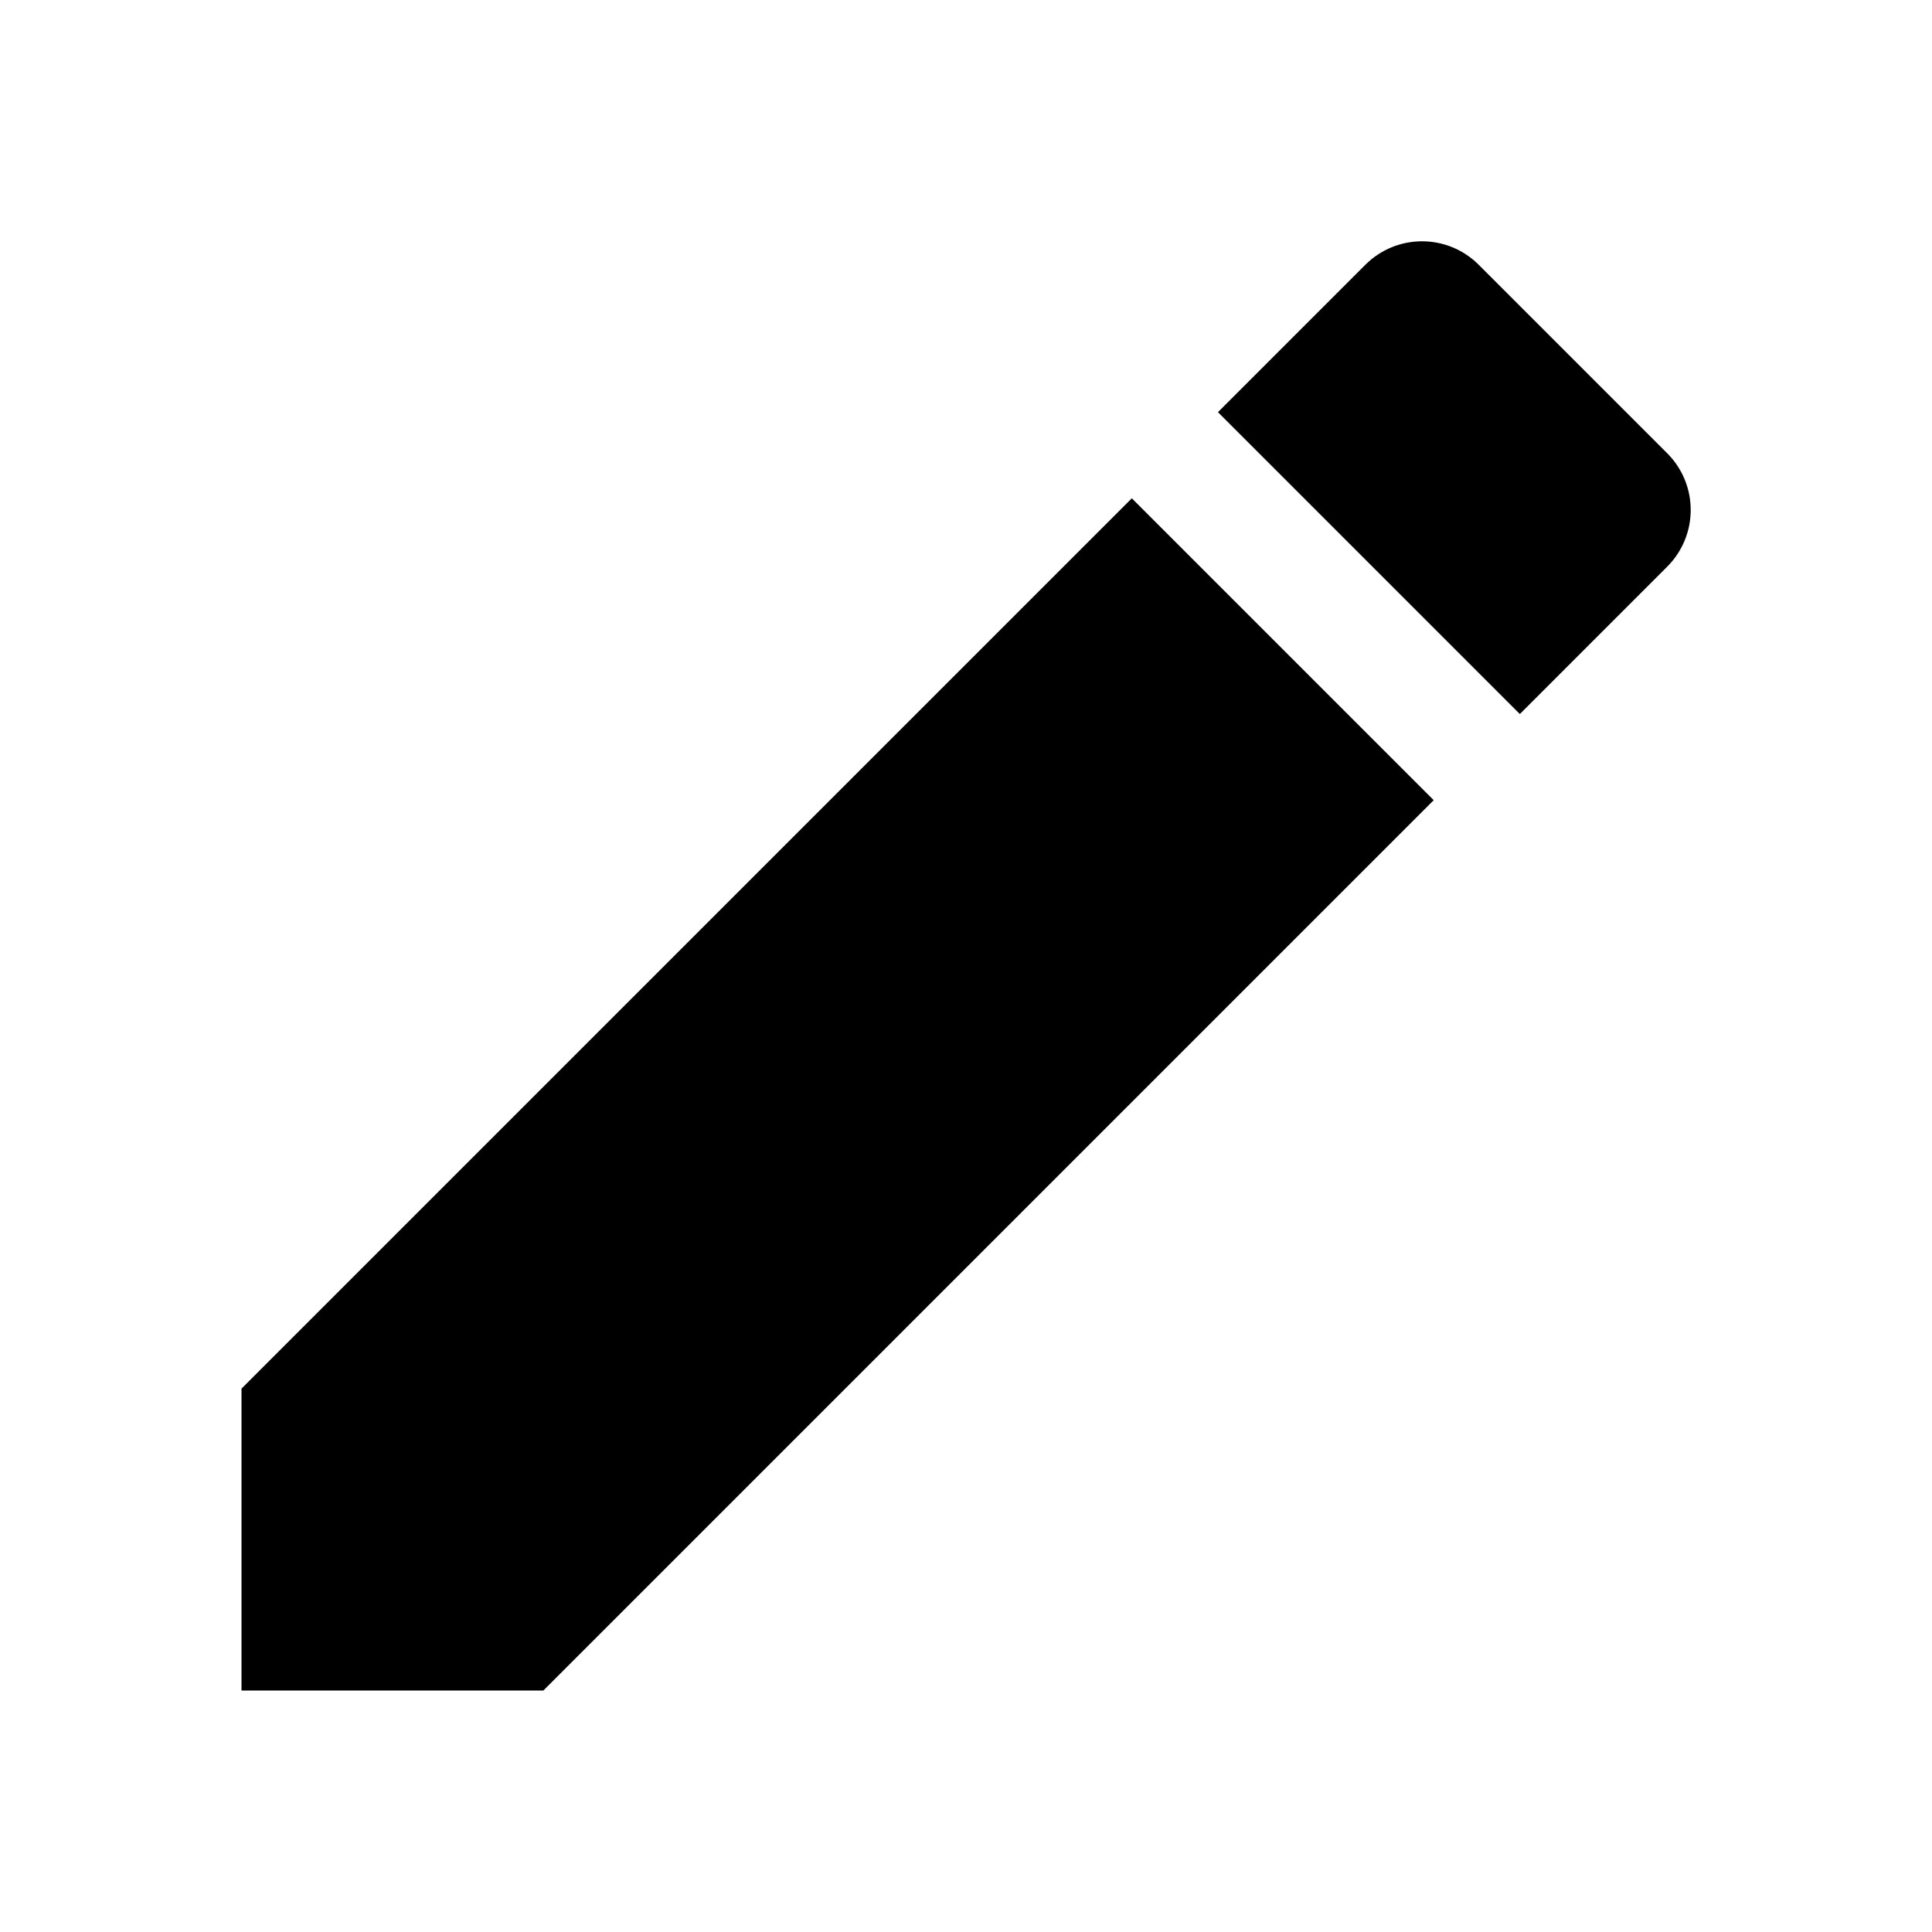
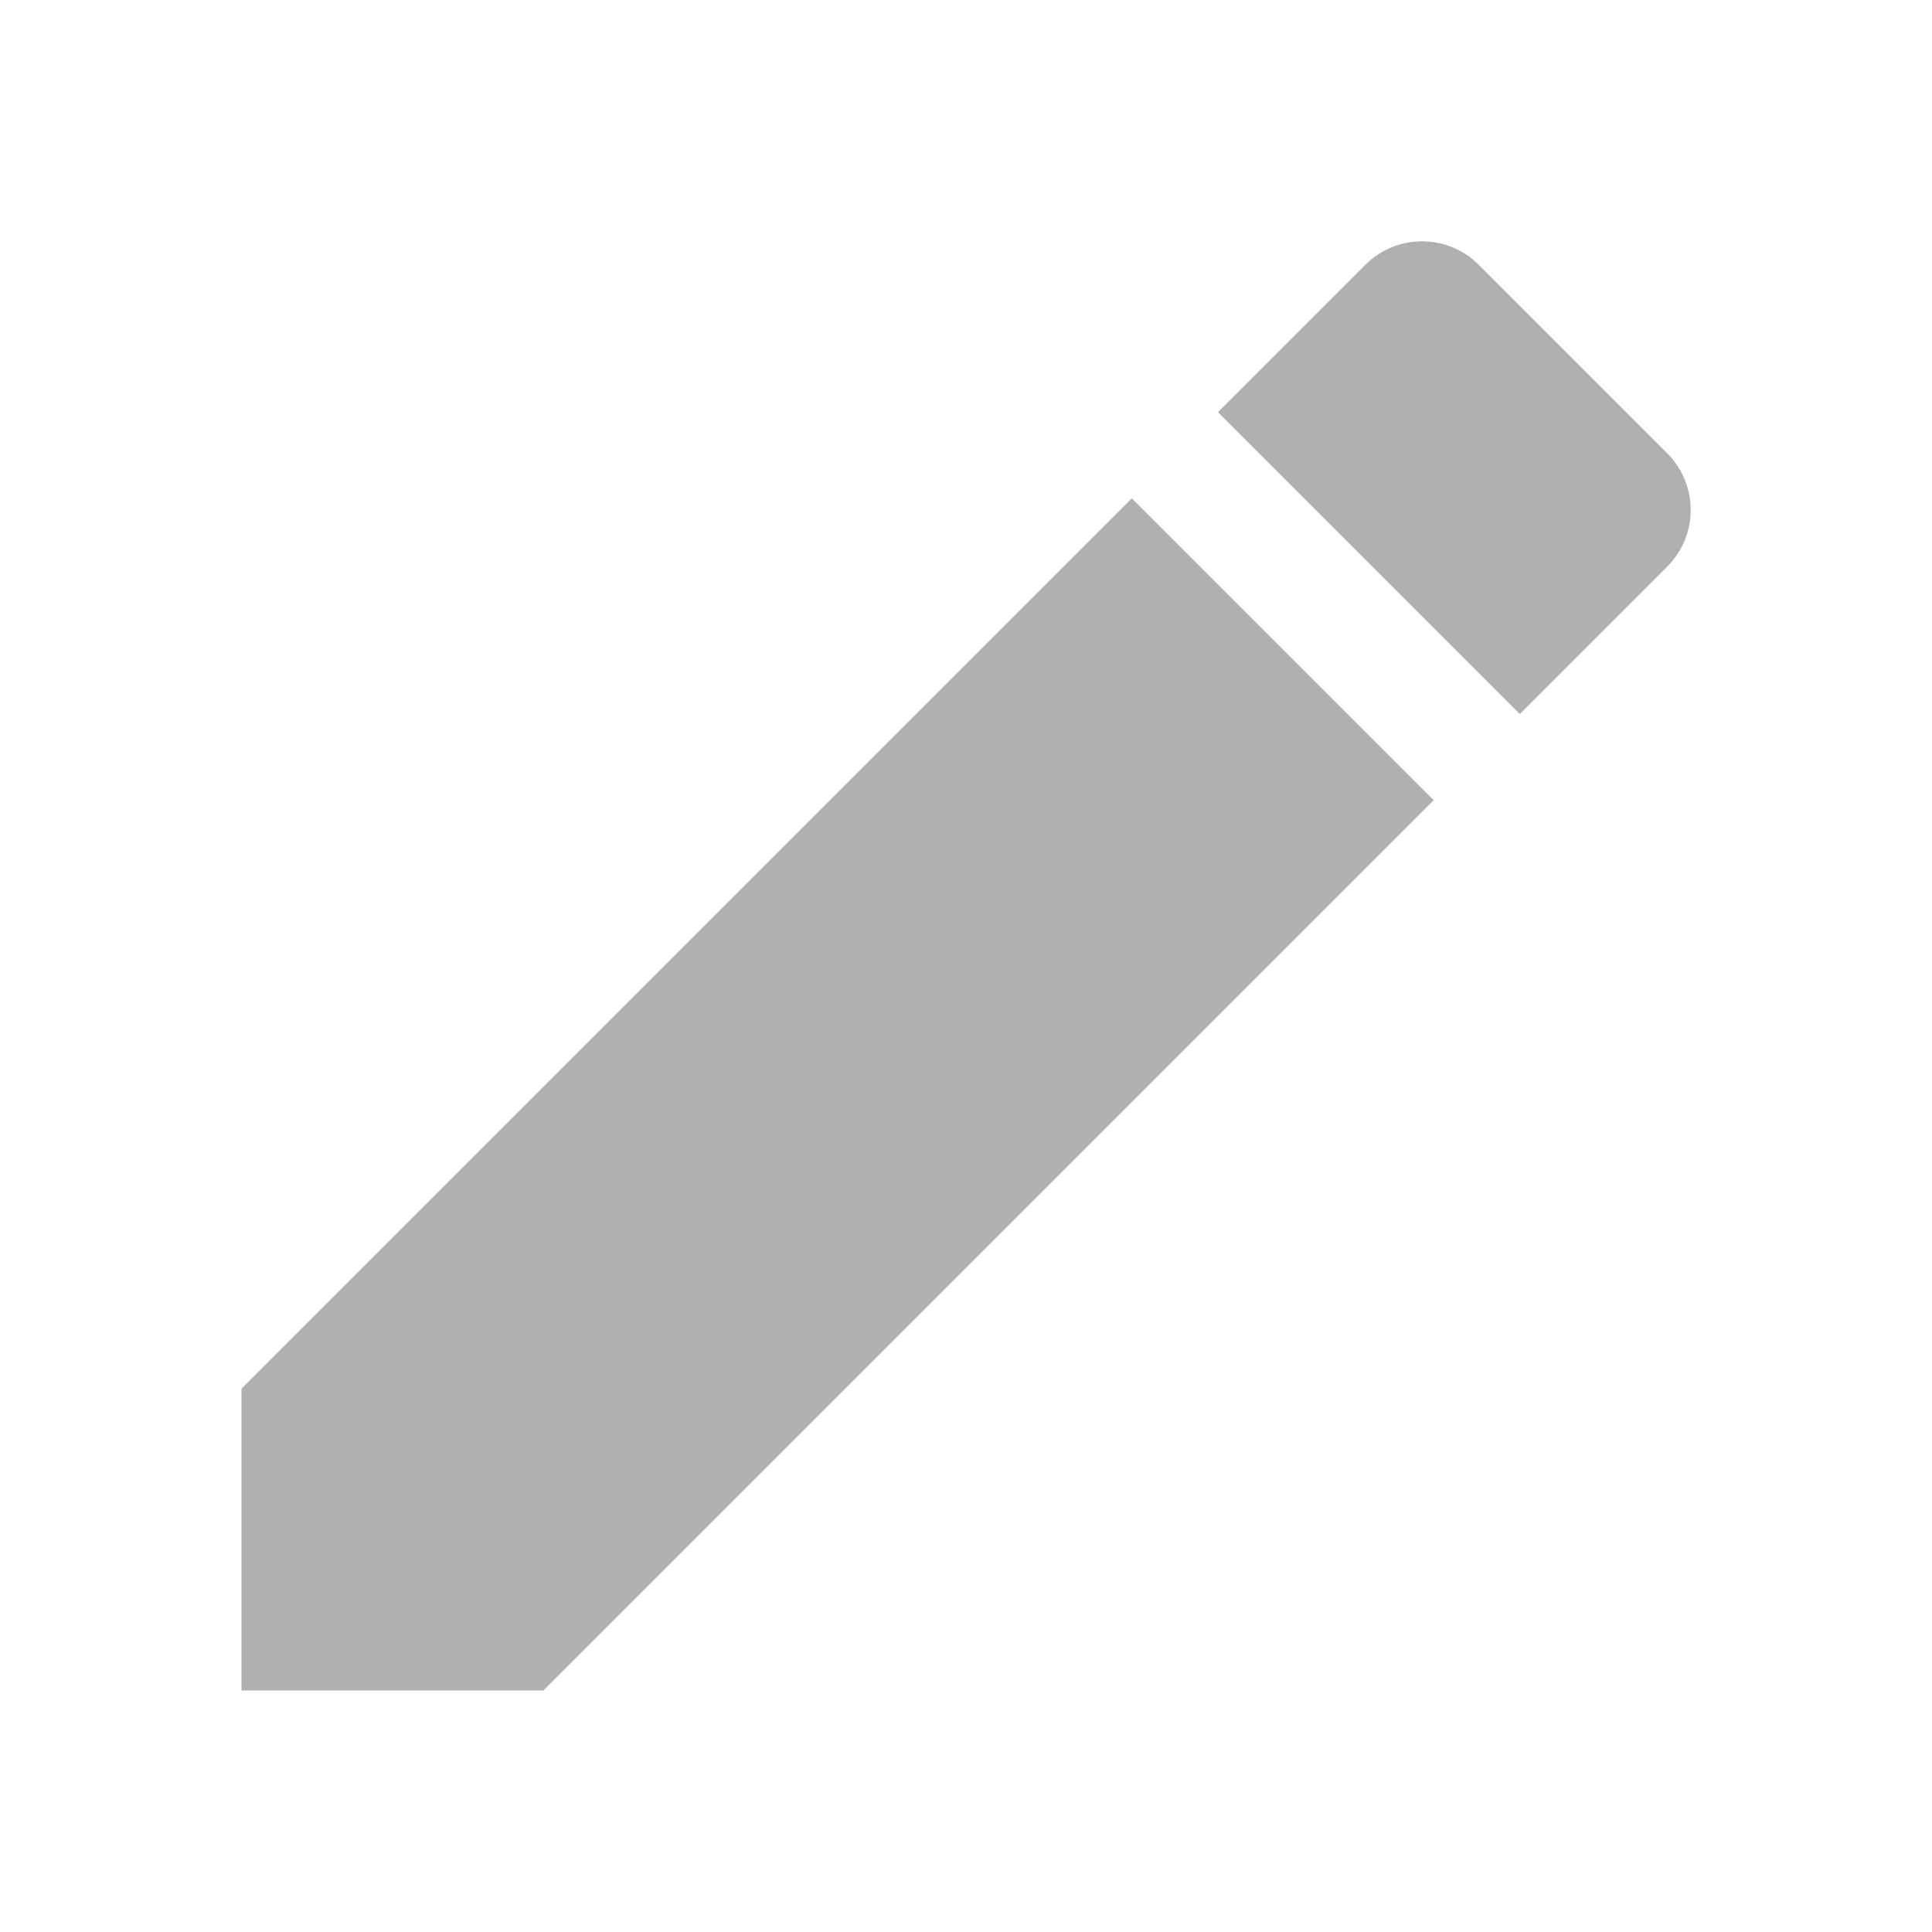
- <svg xmlns="http://www.w3.org/2000/svg" id="create" fill="#000000" height="24" viewBox="0 0 24 24" width="24">
+ <svg xmlns="http://www.w3.org/2000/svg" id="create" fill="#757575" fill-opacity="0.57" height="24" viewBox="0 0 24 24" width="24">
  <path d="M3 17.25V21h3.75L17.81 9.94l-3.75-3.75L3 17.25zM20.71 7.04c.39-.39.39-1.02 0-1.41l-2.34-2.34c-.39-.39-1.02-.39-1.41 0l-1.83 1.83 3.75 3.75 1.83-1.83z" />
  <path d="M0 0h24v24H0z" fill="none" />
</svg>
